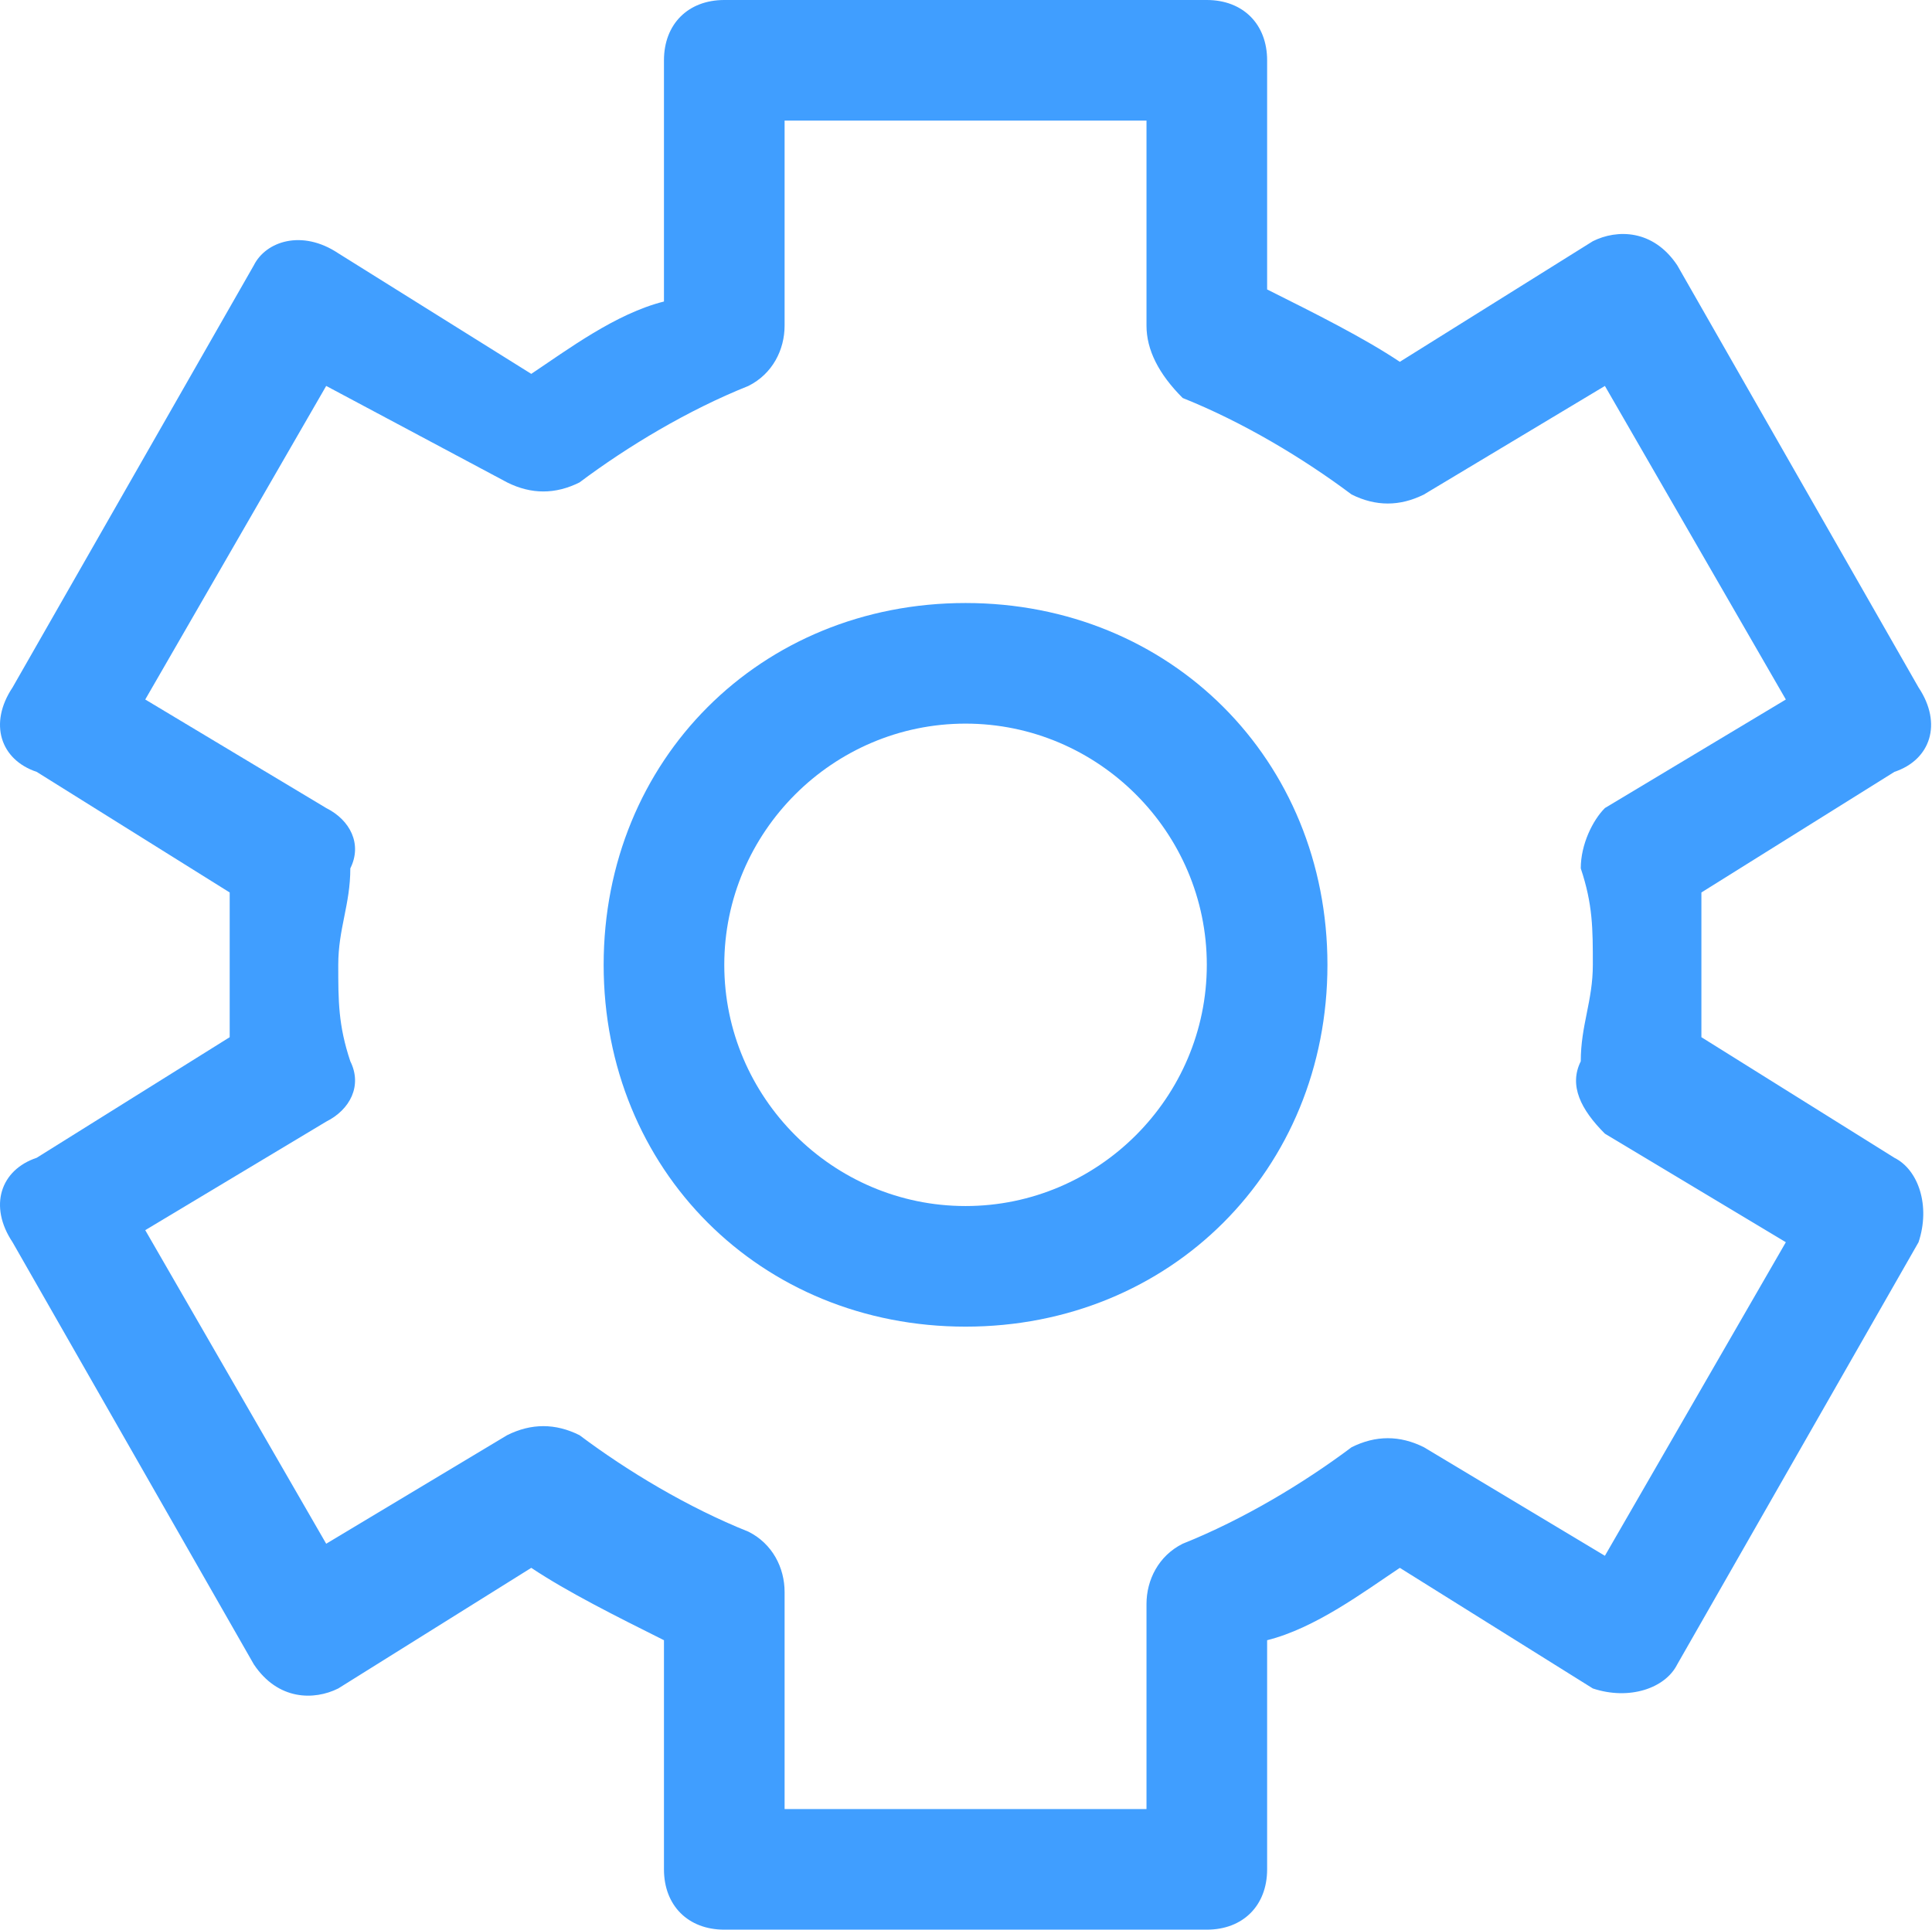
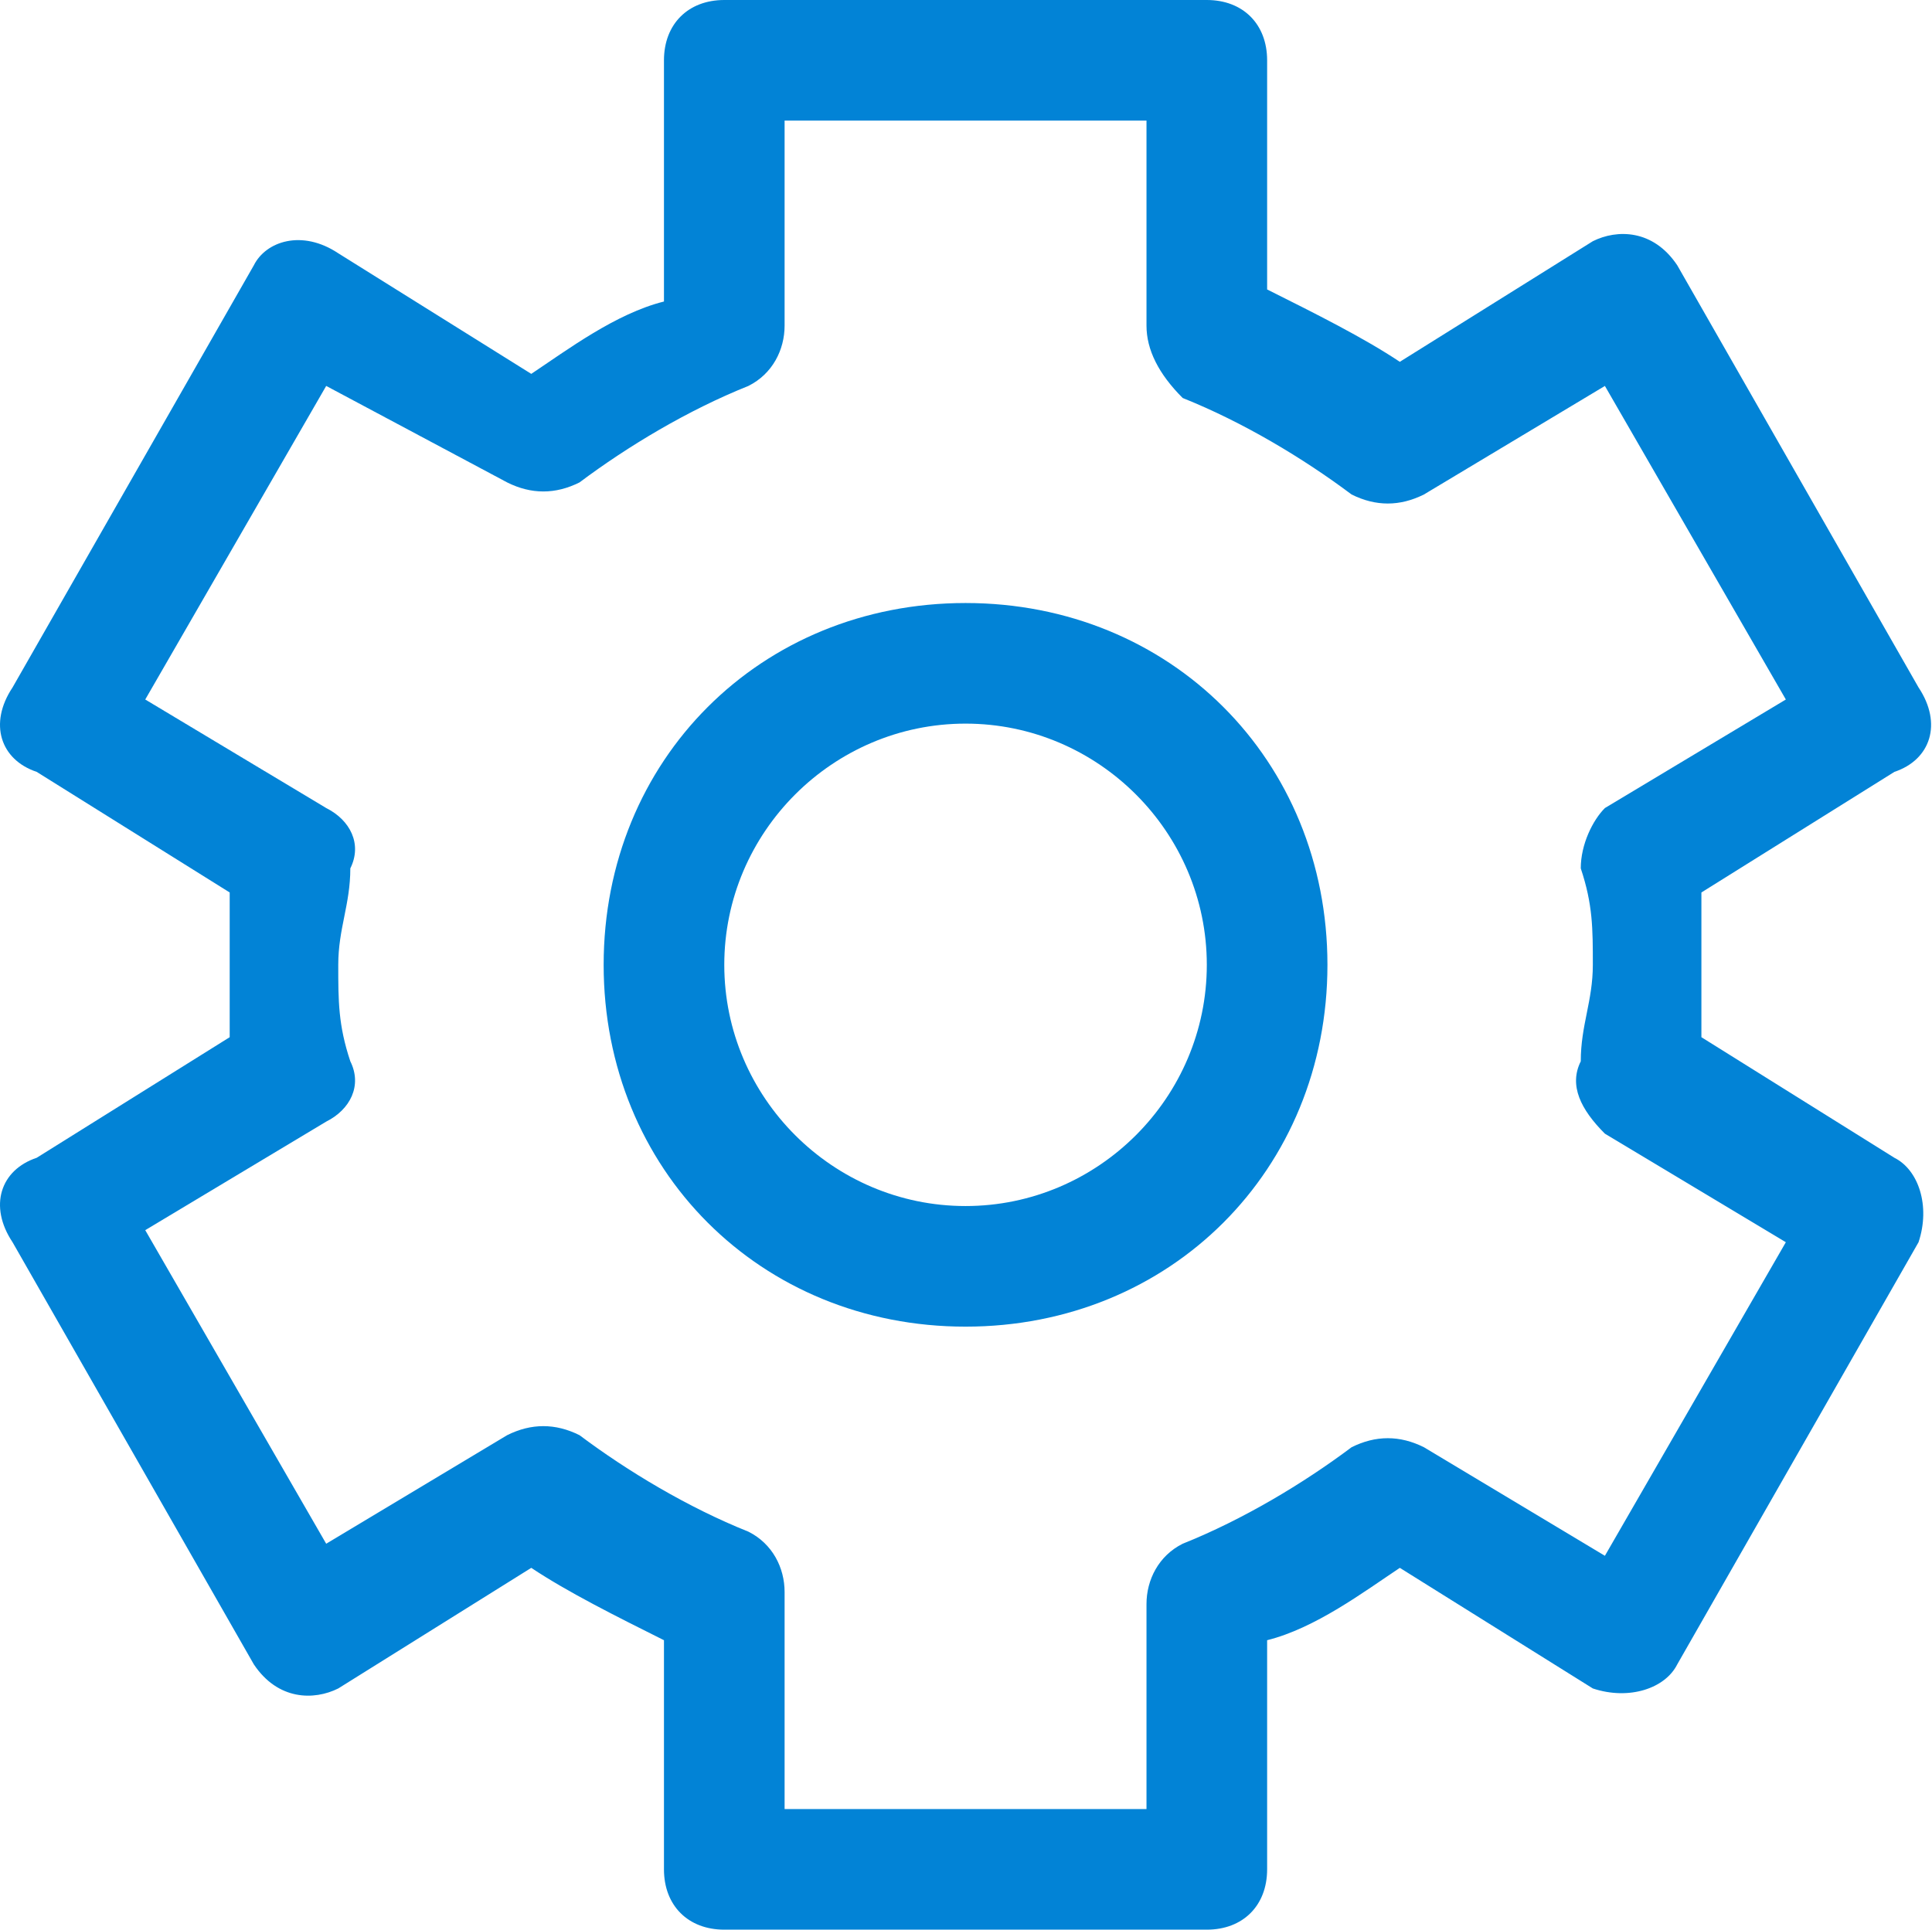
<svg xmlns="http://www.w3.org/2000/svg" t="1587536967516" class="icon" viewBox="0 0 1025 1024" version="1.1" p-id="2880" width="200.195" height="200">
  <defs>
    <style type="text/css" />
  </defs>
-   <path d="M512.259 704c-108.8 0-192-83.2-192-192s83.2-192 192-192 192 83.2 192 192S621.059 704 512.259 704zM512.259 384C441.859 384 384.259 441.6 384.259 512s57.6 128 128 128 128-57.6 128-128S582.659 384 512.259 384z" p-id="2881" fill="#409eff" />
-   <path d="M640.259 1024 384.259 1024c-19.2 0-32-12.8-32-32l0-121.6c-25.6-12.8-51.2-25.6-70.4-38.4l-102.4 64c-12.8 6.4-32 6.4-44.8-12.8l-128-224C-6.141 640 0.259 620.8 19.459 614.4l102.4-64c0-12.8 0-25.6 0-38.4s0-25.6 0-38.4l-102.4-64C0.259 403.2-6.141 384 6.659 364.8l128-224C141.059 128 160.259 121.6 179.459 134.4l102.4 64c19.2-12.8 44.8-32 70.4-38.4L352.259 32C352.259 12.8 365.059 0 384.259 0l256 0c19.2 0 32 12.8 32 32l0 121.6c25.6 12.8 51.2 25.6 70.4 38.4l102.4-64c12.8-6.4 32-6.4 44.8 12.8l128 224C1030.659 384 1024.259 403.2 1005.059 409.6l-102.4 64c0 12.8 0 25.6 0 38.4s0 25.6 0 38.4l102.4 64c12.8 6.4 19.2 25.6 12.8 44.8l-128 224c-6.4 12.8-25.6 19.2-44.8 12.8l-102.4-64c-19.2 12.8-44.8 32-70.4 38.4l0 121.6C672.259 1011.2 659.459 1024 640.259 1024zM416.259 960l192 0 0-108.8c0-12.8 6.4-25.6 19.2-32 32-12.8 64-32 89.6-51.2 12.8-6.4 25.6-6.4 38.4 0l96 57.6 96-166.4-96-57.6C838.659 588.8 832.259 576 838.659 563.2c0-19.2 6.4-32 6.4-51.2s0-32-6.4-51.2c0-12.8 6.4-25.6 12.8-32l96-57.6-96-166.4-96 57.6c-12.8 6.4-25.6 6.4-38.4 0-25.6-19.2-57.6-38.4-89.6-51.2C614.659 198.4 608.259 185.6 608.259 172.8L608.259 64l-192 0 0 108.8c0 12.8-6.4 25.6-19.2 32C365.059 217.6 333.059 236.8 307.459 256c-12.8 6.4-25.6 6.4-38.4 0L173.059 204.8 77.059 371.2l96 57.6C185.859 435.2 192.259 448 185.859 460.8c0 19.2-6.4 32-6.4 51.2s0 32 6.4 51.2C192.259 576 185.859 588.8 173.059 595.2l-96 57.6 96 166.4 96-57.6c12.8-6.4 25.6-6.4 38.4 0 25.6 19.2 57.6 38.4 89.6 51.2 12.8 6.4 19.2 19.2 19.2 32L416.259 960z" p-id="2882" fill="#409eff" />
+   <path d="M512.259 704c-108.8 0-192-83.2-192-192s83.2-192 192-192 192 83.2 192 192S621.059 704 512.259 704zM512.259 384C441.859 384 384.259 441.6 384.259 512s57.6 128 128 128 128-57.6 128-128S582.659 384 512.259 384z" p-id="2881" fill="#0283d6" />
+   <path d="M640.259 1024 384.259 1024c-19.2 0-32-12.8-32-32l0-121.6c-25.6-12.8-51.2-25.6-70.4-38.4l-102.4 64c-12.8 6.4-32 6.4-44.8-12.8l-128-224C-6.141 640 0.259 620.8 19.459 614.4l102.4-64c0-12.8 0-25.6 0-38.4s0-25.6 0-38.4l-102.4-64C0.259 403.2-6.141 384 6.659 364.8l128-224C141.059 128 160.259 121.6 179.459 134.4l102.4 64c19.2-12.8 44.8-32 70.4-38.4L352.259 32C352.259 12.8 365.059 0 384.259 0l256 0c19.2 0 32 12.8 32 32l0 121.6c25.6 12.8 51.2 25.6 70.4 38.4l102.4-64c12.8-6.4 32-6.4 44.8 12.8l128 224C1030.659 384 1024.259 403.2 1005.059 409.6l-102.4 64c0 12.8 0 25.6 0 38.4s0 25.6 0 38.4l102.4 64c12.8 6.4 19.2 25.6 12.8 44.8l-128 224c-6.4 12.8-25.6 19.2-44.8 12.8l-102.4-64c-19.2 12.8-44.8 32-70.4 38.4l0 121.6C672.259 1011.2 659.459 1024 640.259 1024zM416.259 960l192 0 0-108.8c0-12.8 6.4-25.6 19.2-32 32-12.8 64-32 89.6-51.2 12.8-6.4 25.6-6.4 38.4 0l96 57.6 96-166.4-96-57.6C838.659 588.8 832.259 576 838.659 563.2c0-19.2 6.4-32 6.4-51.2s0-32-6.4-51.2c0-12.8 6.4-25.6 12.8-32l96-57.6-96-166.4-96 57.6c-12.8 6.4-25.6 6.4-38.4 0-25.6-19.2-57.6-38.4-89.6-51.2C614.659 198.4 608.259 185.6 608.259 172.8L608.259 64l-192 0 0 108.8c0 12.8-6.4 25.6-19.2 32C365.059 217.6 333.059 236.8 307.459 256c-12.8 6.4-25.6 6.4-38.4 0L173.059 204.8 77.059 371.2l96 57.6C185.859 435.2 192.259 448 185.859 460.8c0 19.2-6.4 32-6.4 51.2s0 32 6.4 51.2C192.259 576 185.859 588.8 173.059 595.2l-96 57.6 96 166.4 96-57.6c12.8-6.4 25.6-6.4 38.4 0 25.6 19.2 57.6 38.4 89.6 51.2 12.8 6.4 19.2 19.2 19.2 32L416.259 960z" p-id="2882" fill="#0283d6" />
</svg>
